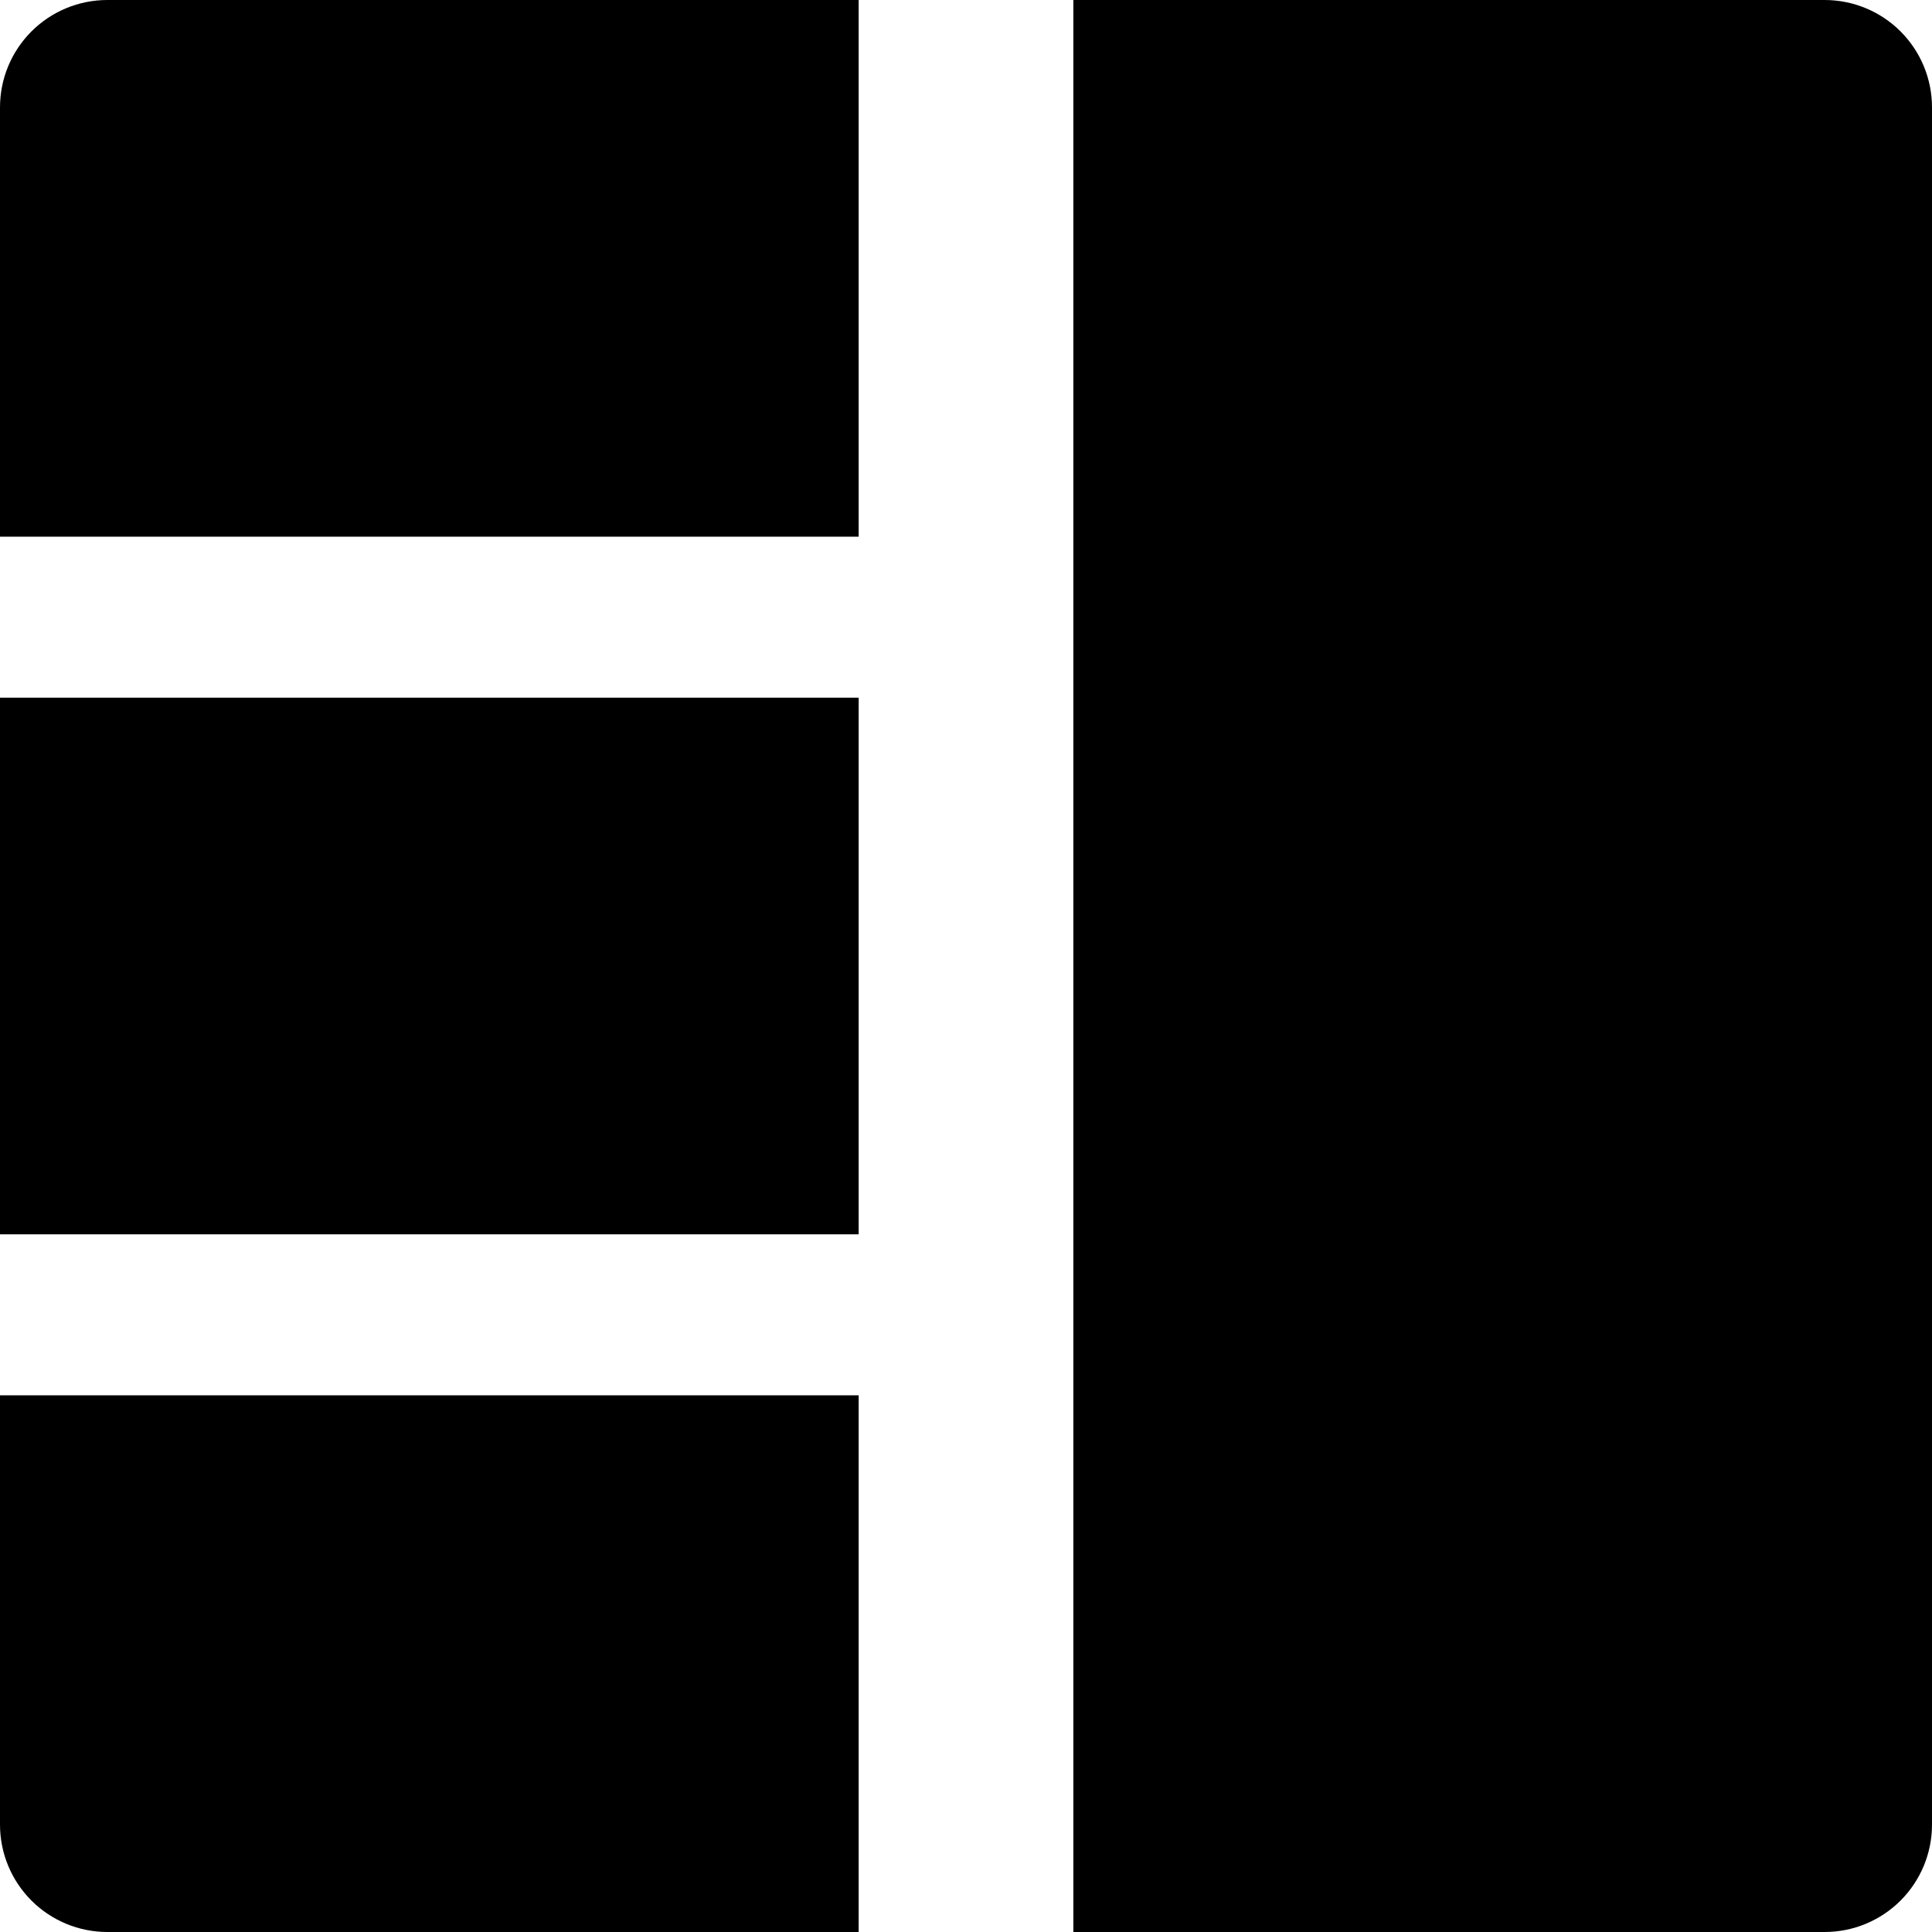
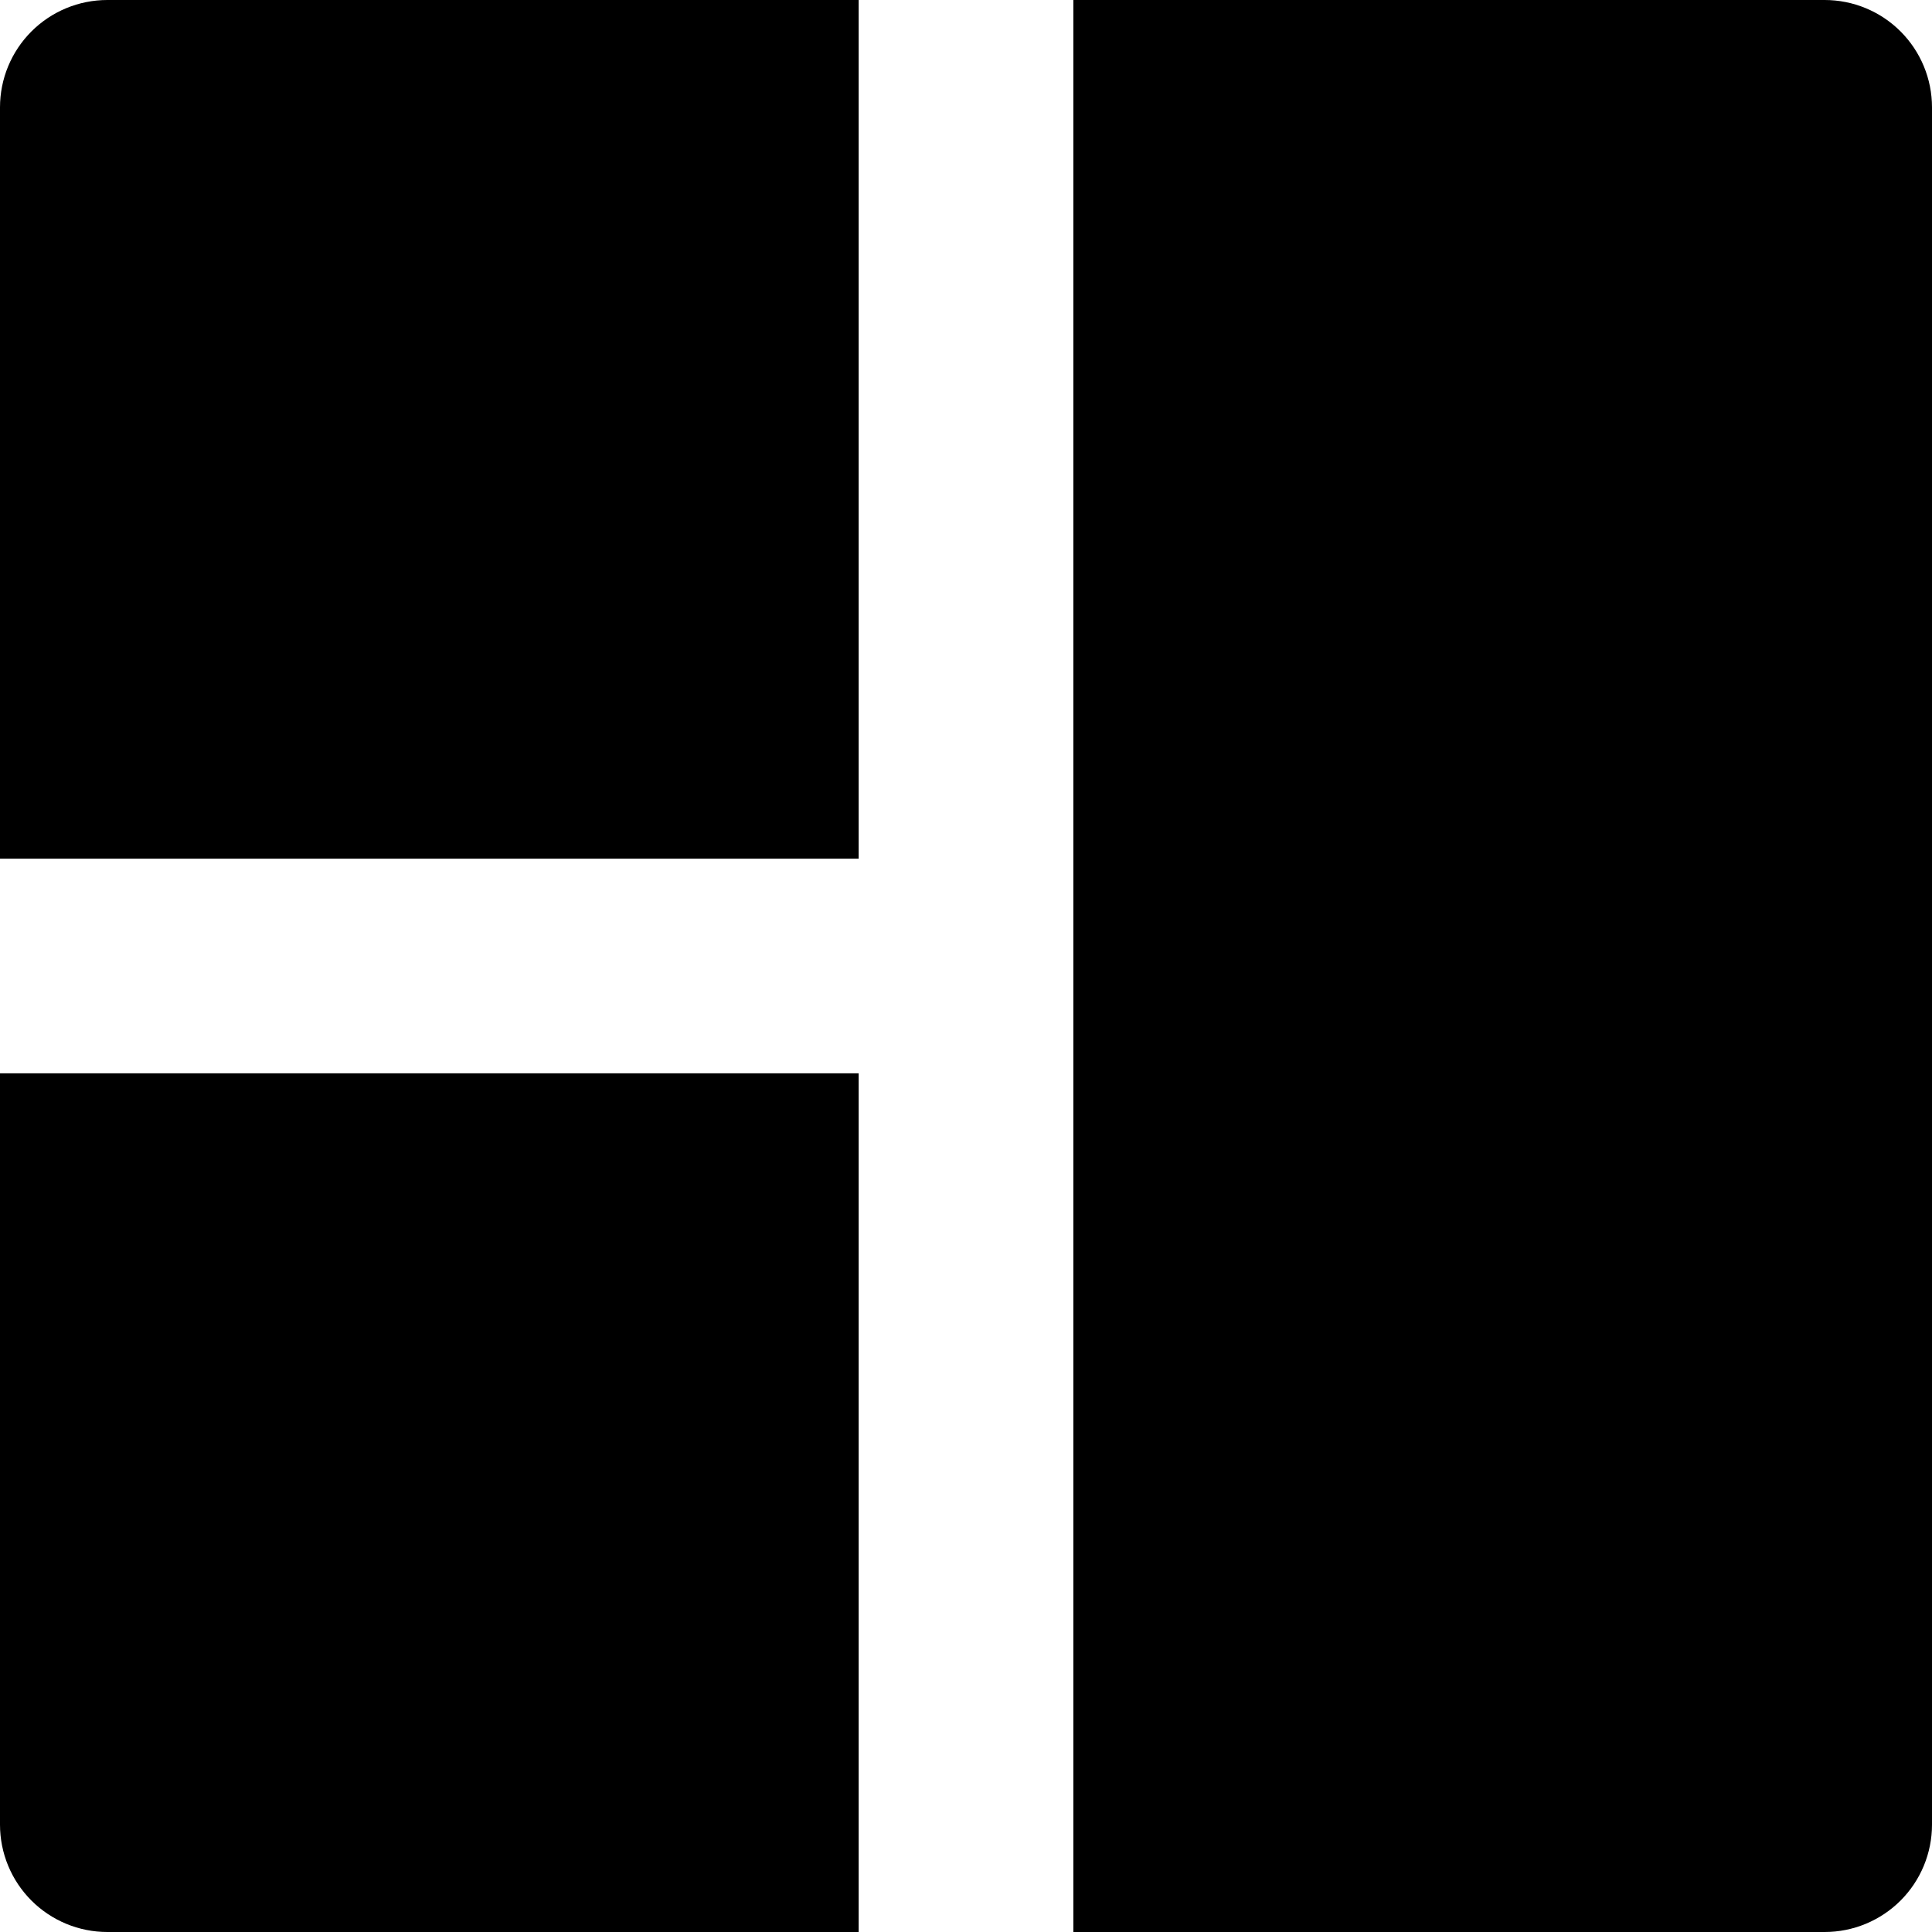
<svg xmlns="http://www.w3.org/2000/svg" width="600" height="600" viewBox="0 0 600 600" fill="none">
-   <path d="M2.28882e-05 383.333H266.667V216.667H2.28882e-05V383.333ZM566.667 600H333.333V0H566.667C575.507 0 583.986 3.512 590.237 9.763C596.488 16.014 600 24.493 600 33.333V566.667C600 575.507 596.488 583.986 590.237 590.237C583.986 596.488 575.507 600 566.667 600ZM2.28882e-05 33.333C2.28882e-05 24.493 3.512 16.014 9.763 9.763C16.014 3.512 24.493 0 33.333 0H266.667V166.667H2.28882e-05V33.333ZM2.28882e-05 566.667V433.333H266.667V600H33.333C24.493 600 16.014 596.488 9.763 590.237C3.512 583.986 2.28882e-05 575.507 2.28882e-05 566.667Z" fill="black" />
+   <path d="M600 566.667V33.333C600 24.493 596.488 16.014 590.237 9.763C583.986 3.512 575.507 0 566.667 0H333.333V600H566.667C575.507 600 583.986 596.488 590.237 590.237C596.488 583.986 600 575.507 600 566.667ZM0 566.667V333.333H266.667V600H33.333C24.493 600 16.014 596.488 9.763 590.237C3.512 583.986 0 575.507 0 566.667ZM0 33.333C0 24.493 3.512 16.014 9.763 9.763C16.014 3.512 24.493 0 33.333 0H266.667V266.667H0V33.333Z" fill="black" />
</svg>
